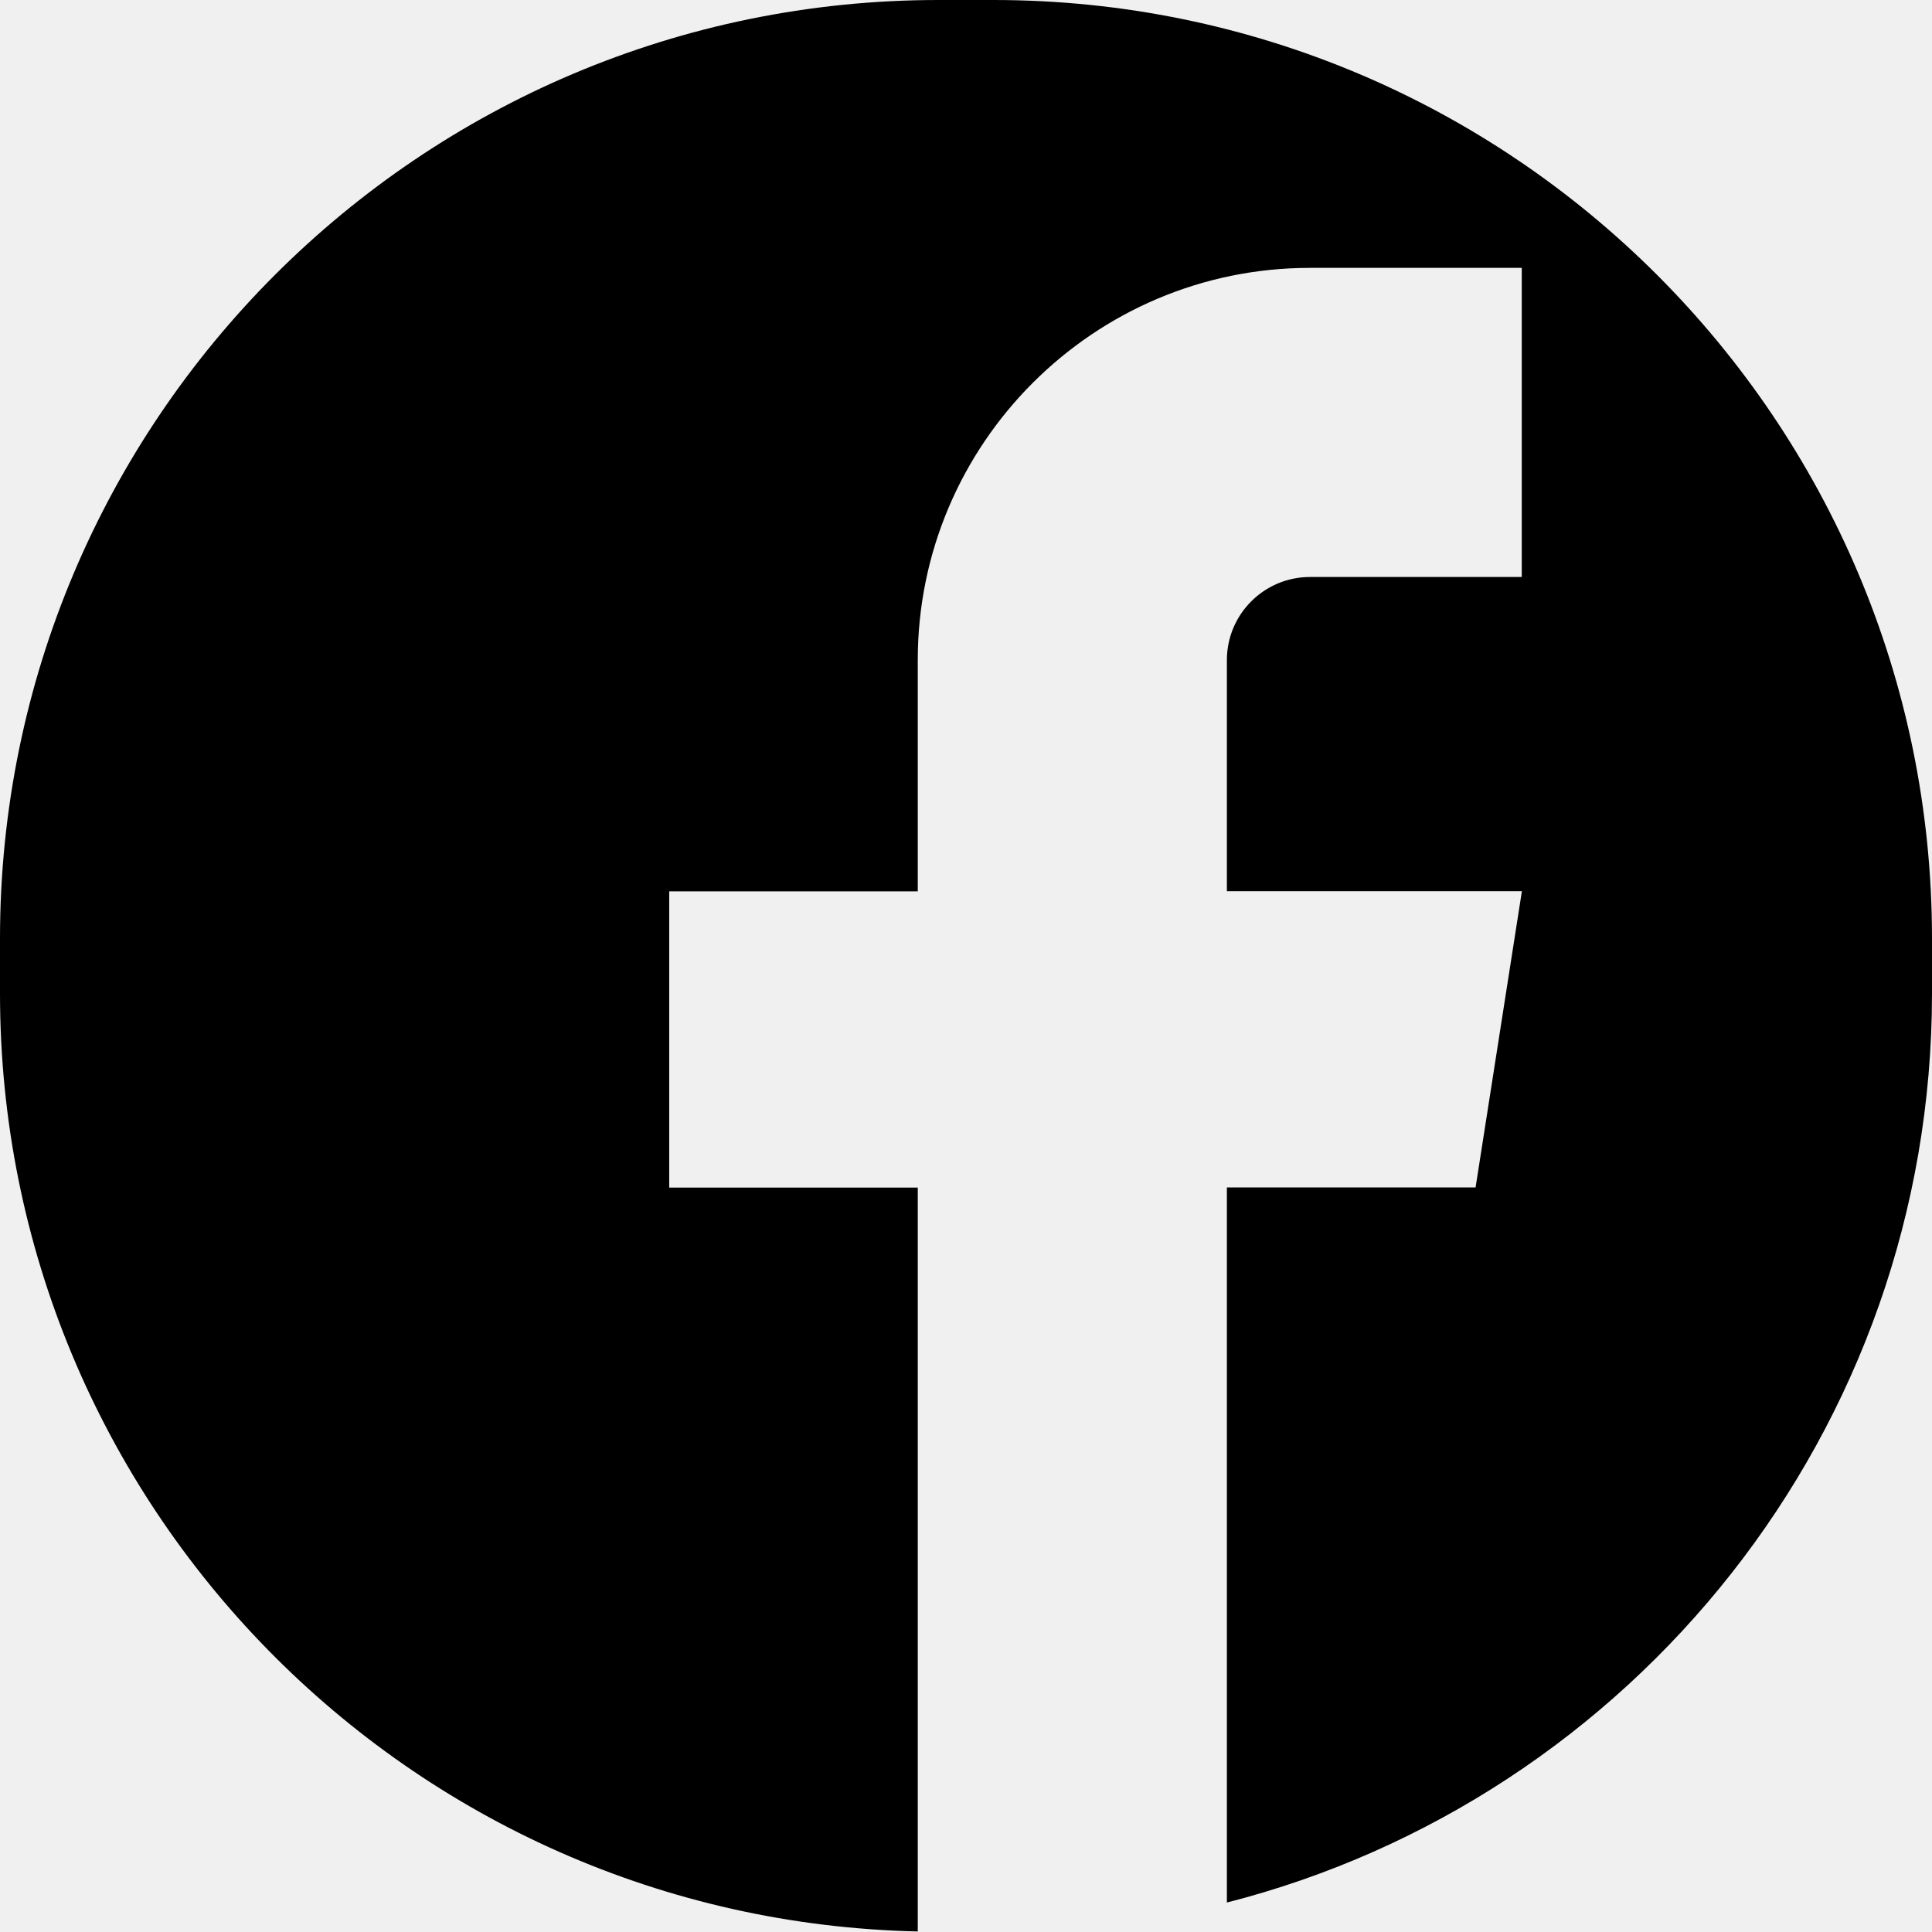
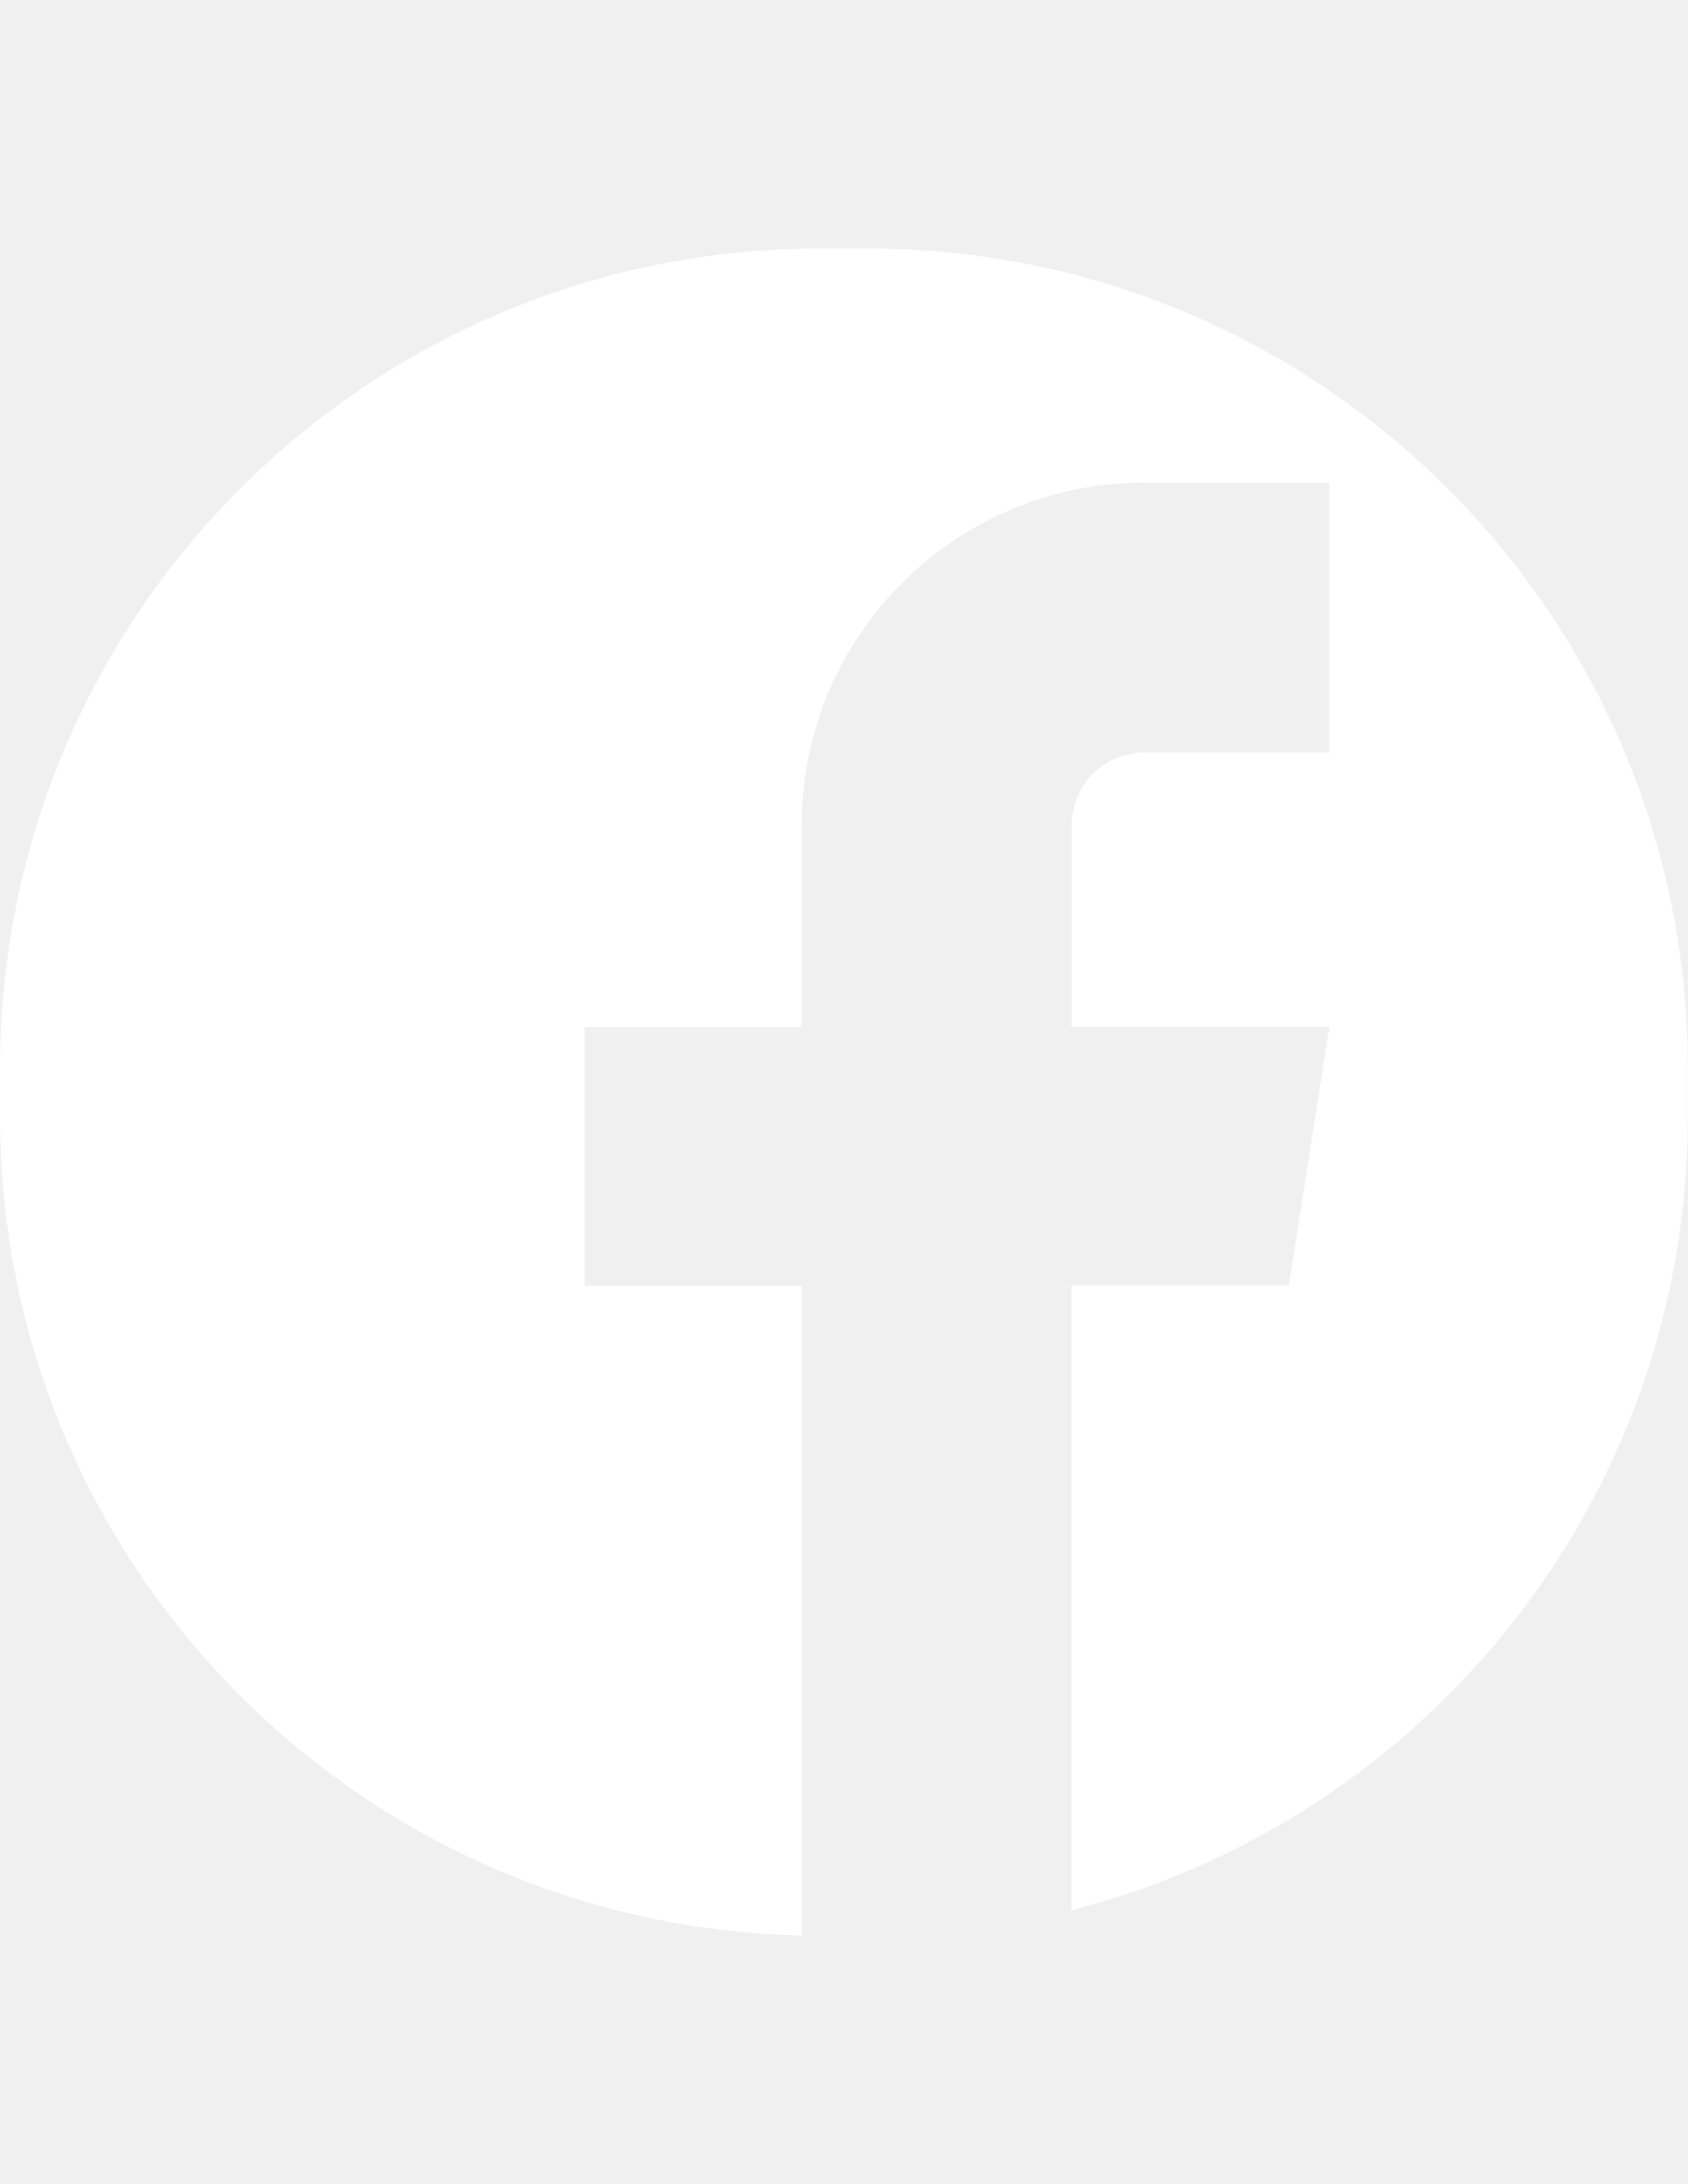
- <svg xmlns="http://www.w3.org/2000/svg" version="1.1" x="0px" y="0px" width="100%" height="100%" viewBox="0 0 141 140.96" style="enable-background:new 0 0 141 140.96;" xml:space="preserve">
-   <defs>
- </defs>
-   <path d="M72.5,0h-4C30.67,0,0,30.67,0,68.5v4c0,37.32,29.85,67.65,66.98,68.46V86.67H48.84V65.05h18.14V48.17  c0-15.78,12.84-28.62,28.62-28.62h15.46v22.56H95.6c-3.34,0-6.06,2.72-6.06,6.06v16.87h21.53l-3.38,21.62H89.54v52.19  C119.13,131.29,141,104.45,141,72.5v-4C141,30.67,110.33,0,72.5,0z" />
+ <svg xmlns="http://www.w3.org/2000/svg" version="1.1" id="Layer_1" x="0px" y="0px" viewBox="0 0 612 792" style="enable-background:new 0 0 612 792;" xml:space="preserve">
+   <style type="text/css">
+ 	.st0{fill:#FFFFFF;}
+ </style>
+   <path class="st0" d="M314.7,90.1h-17.4C133.1,90.1,0,223.2,0,387.4v17.4c0,162,129.6,293.6,290.7,297.1V466.3H212v-93.8h78.7v-73.3  c0-68.5,55.7-124.2,124.2-124.2H482v97.9h-67.1c-14.5,0-26.3,11.8-26.3,26.3v73.2h93.4l-14.7,93.8h-78.8v226.5  C517.1,659.9,612,543.4,612,404.8v-17.4C612,223.2,478.9,90.1,314.7,90.1z" />
</svg>
